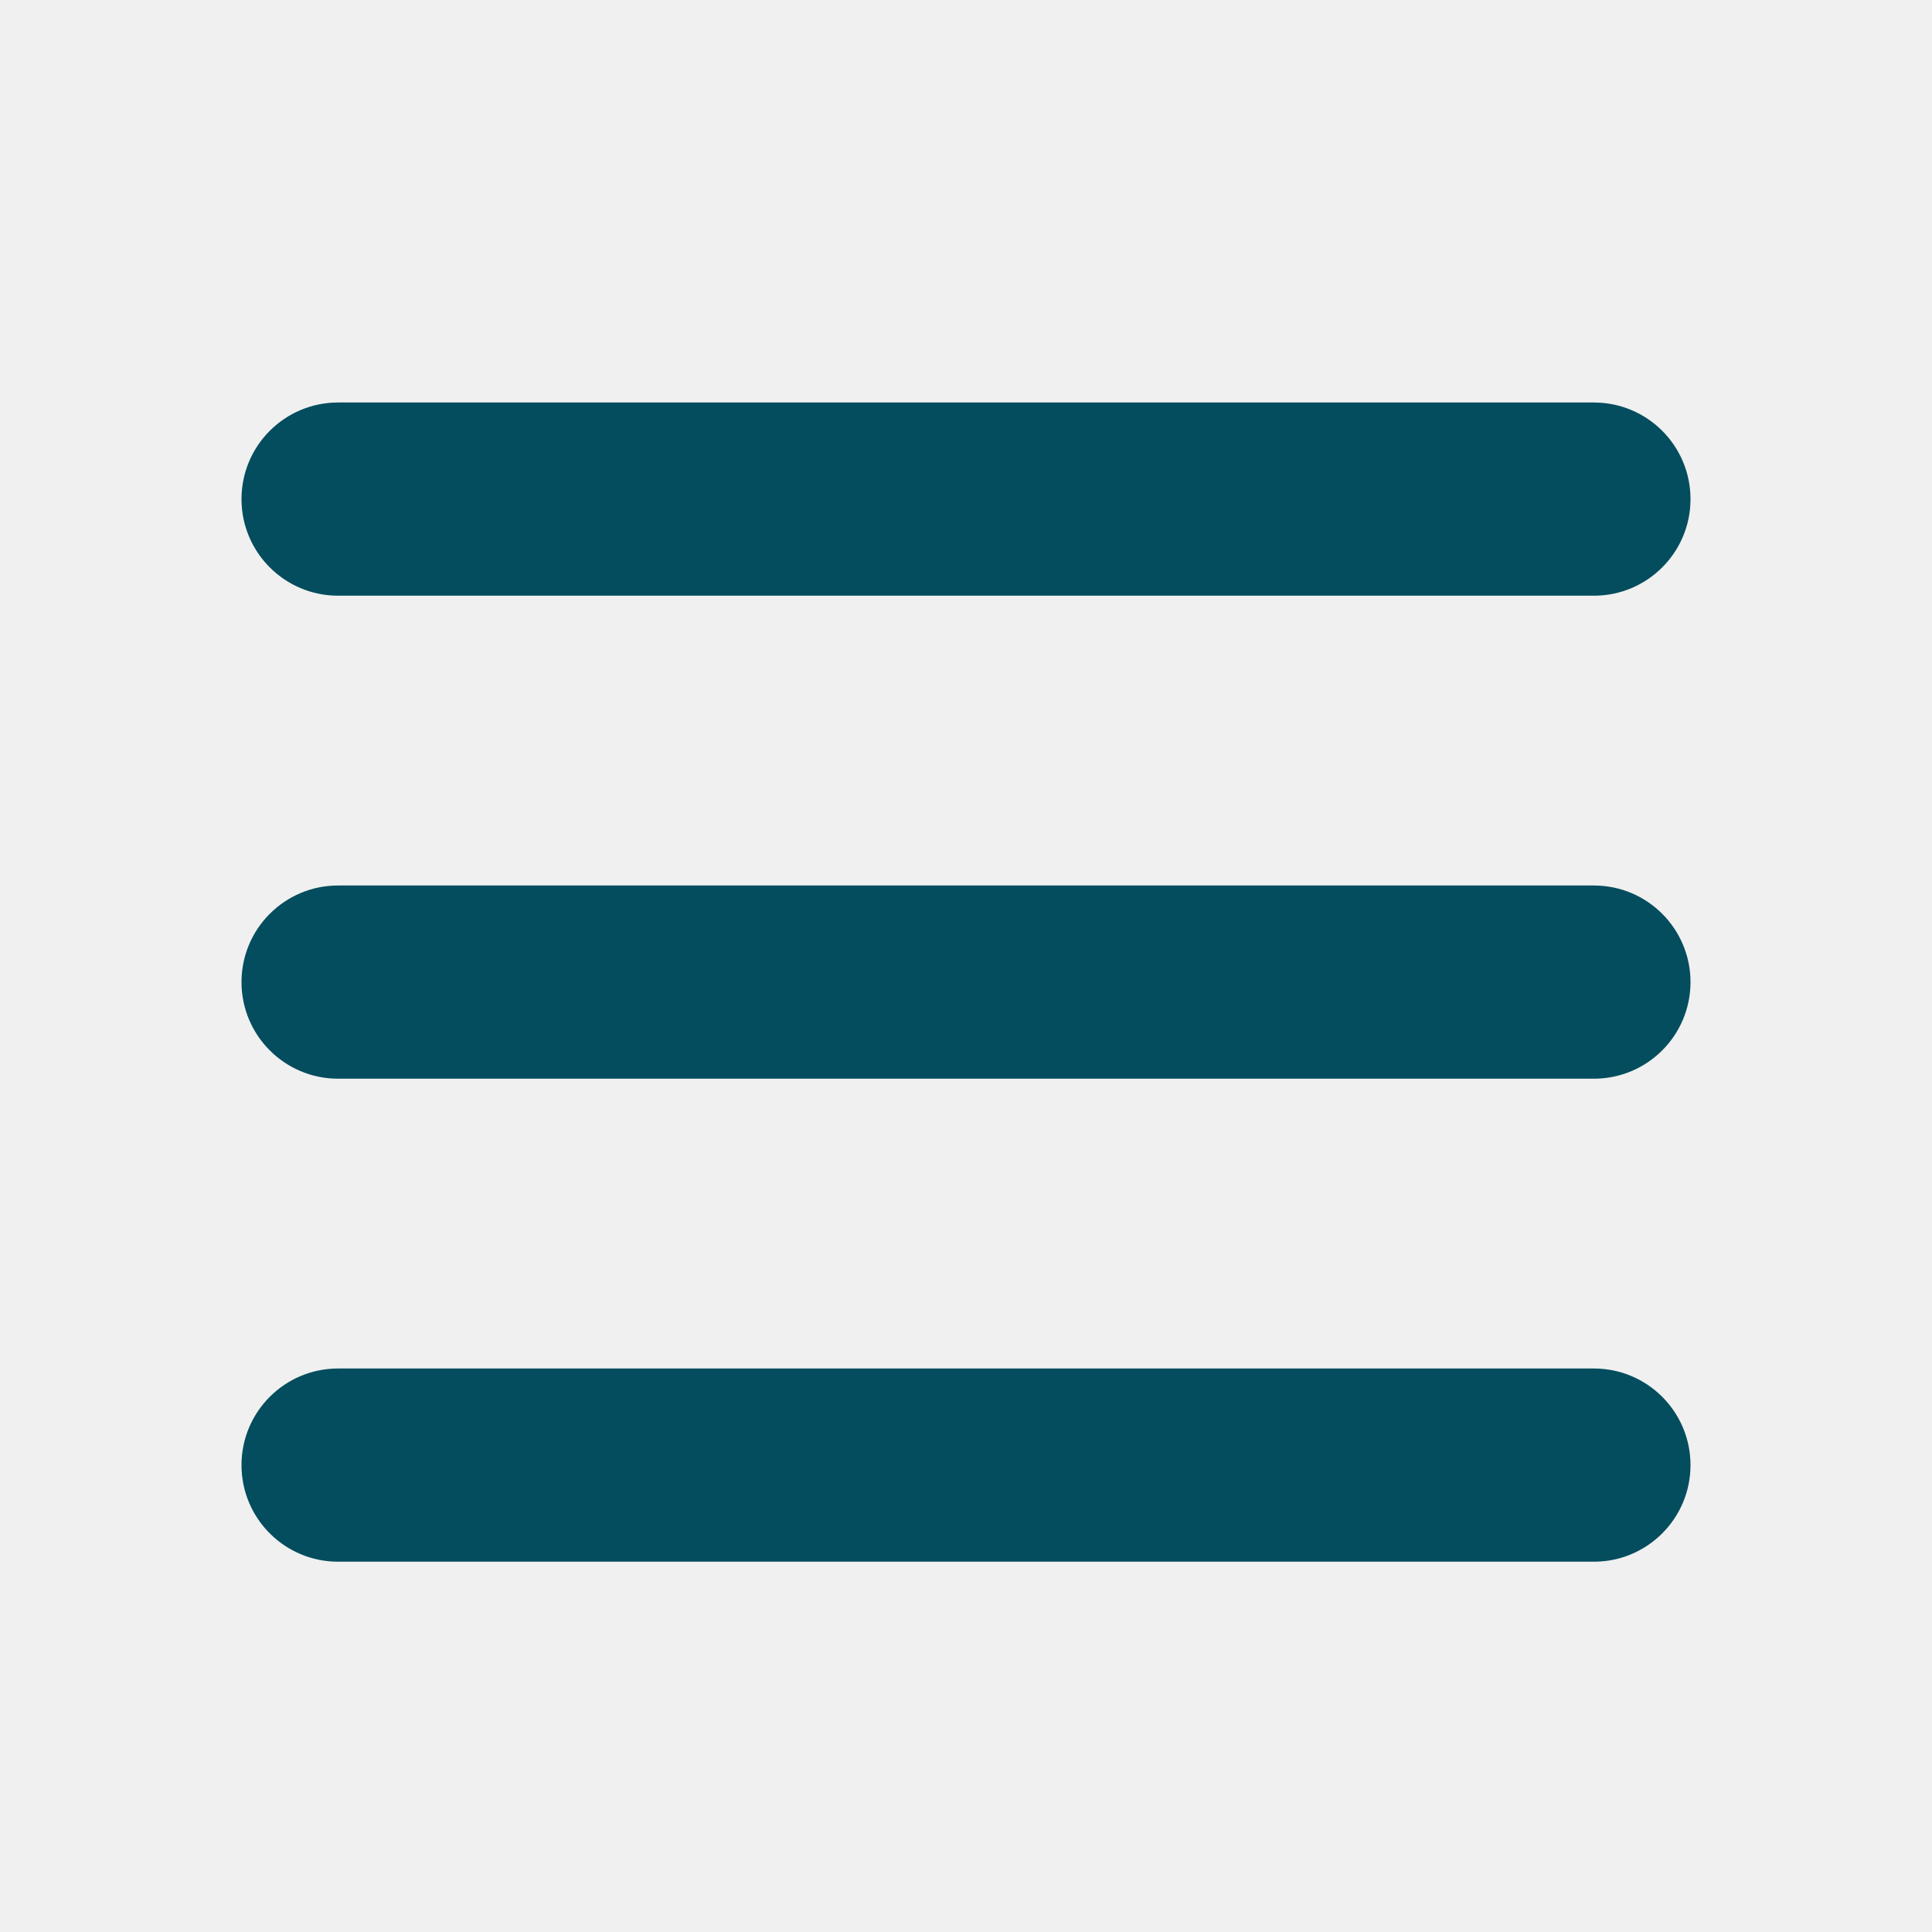
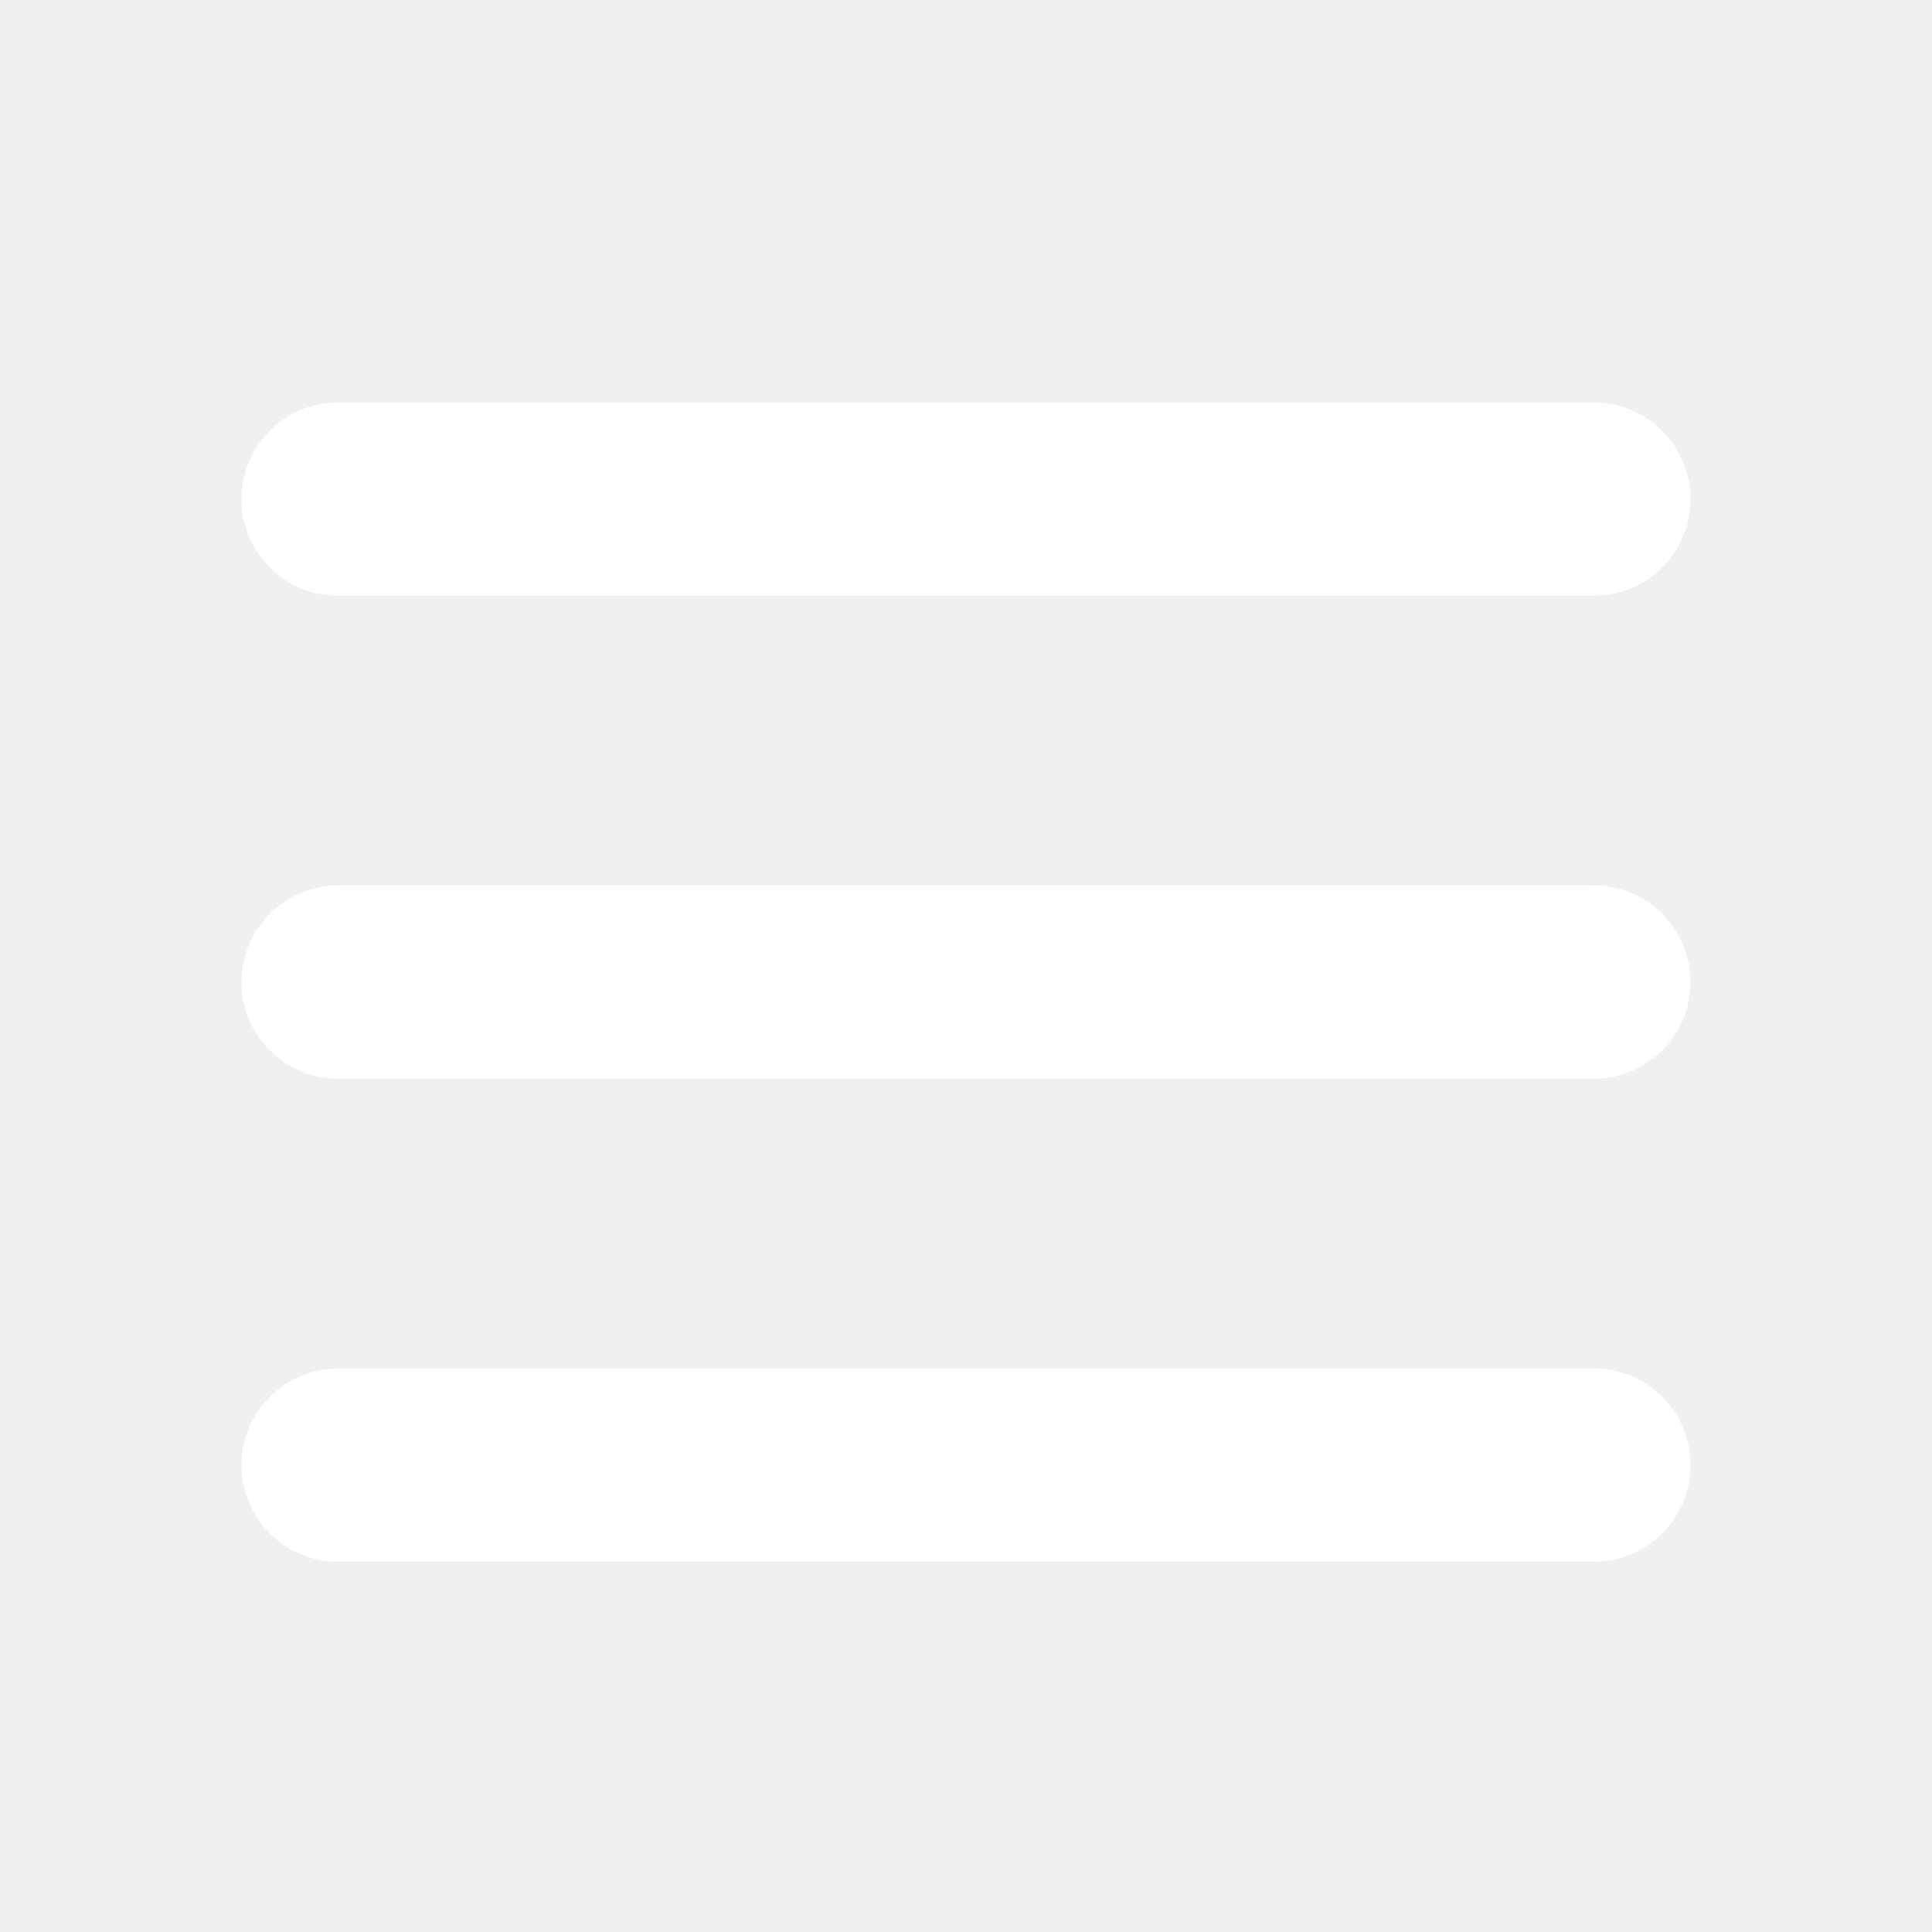
<svg xmlns="http://www.w3.org/2000/svg" width="48" height="48" viewBox="0 0 24 24" aria-hidden="true" role="img" version="1.1" id="svg3">
  <defs id="defs3" />
-   <rect x="3" y="5" width="18" height="2.4" rx="1.2" fill="#000000" id="rect1" style="fill:#034d5e;fill-opacity:1" />
-   <rect x="3" y="11" width="18" height="2.4" rx="1.2" fill="#000000" id="rect2" style="fill:#034d5e;fill-opacity:1" />
-   <rect x="3" y="17" width="18" height="2.4" rx="1.2" fill="#000000" id="rect3" style="fill:#034d5e;fill-opacity:1" />
+   <rect x="3" y="5" width="18" height="2.4" rx="1.2" fill="#ffffff" id="rect1" style="fill:#ffffff;fill-opacity:1" />
+   <rect x="3" y="11" width="18" height="2.4" rx="1.2" fill="#ffffff" id="rect2" style="fill:#ffffff;fill-opacity:1" />
+   <rect x="3" y="17" width="18" height="2.4" rx="1.2" fill="#ffffff" id="rect3" style="fill:#ffffff;fill-opacity:1" />
</svg>
